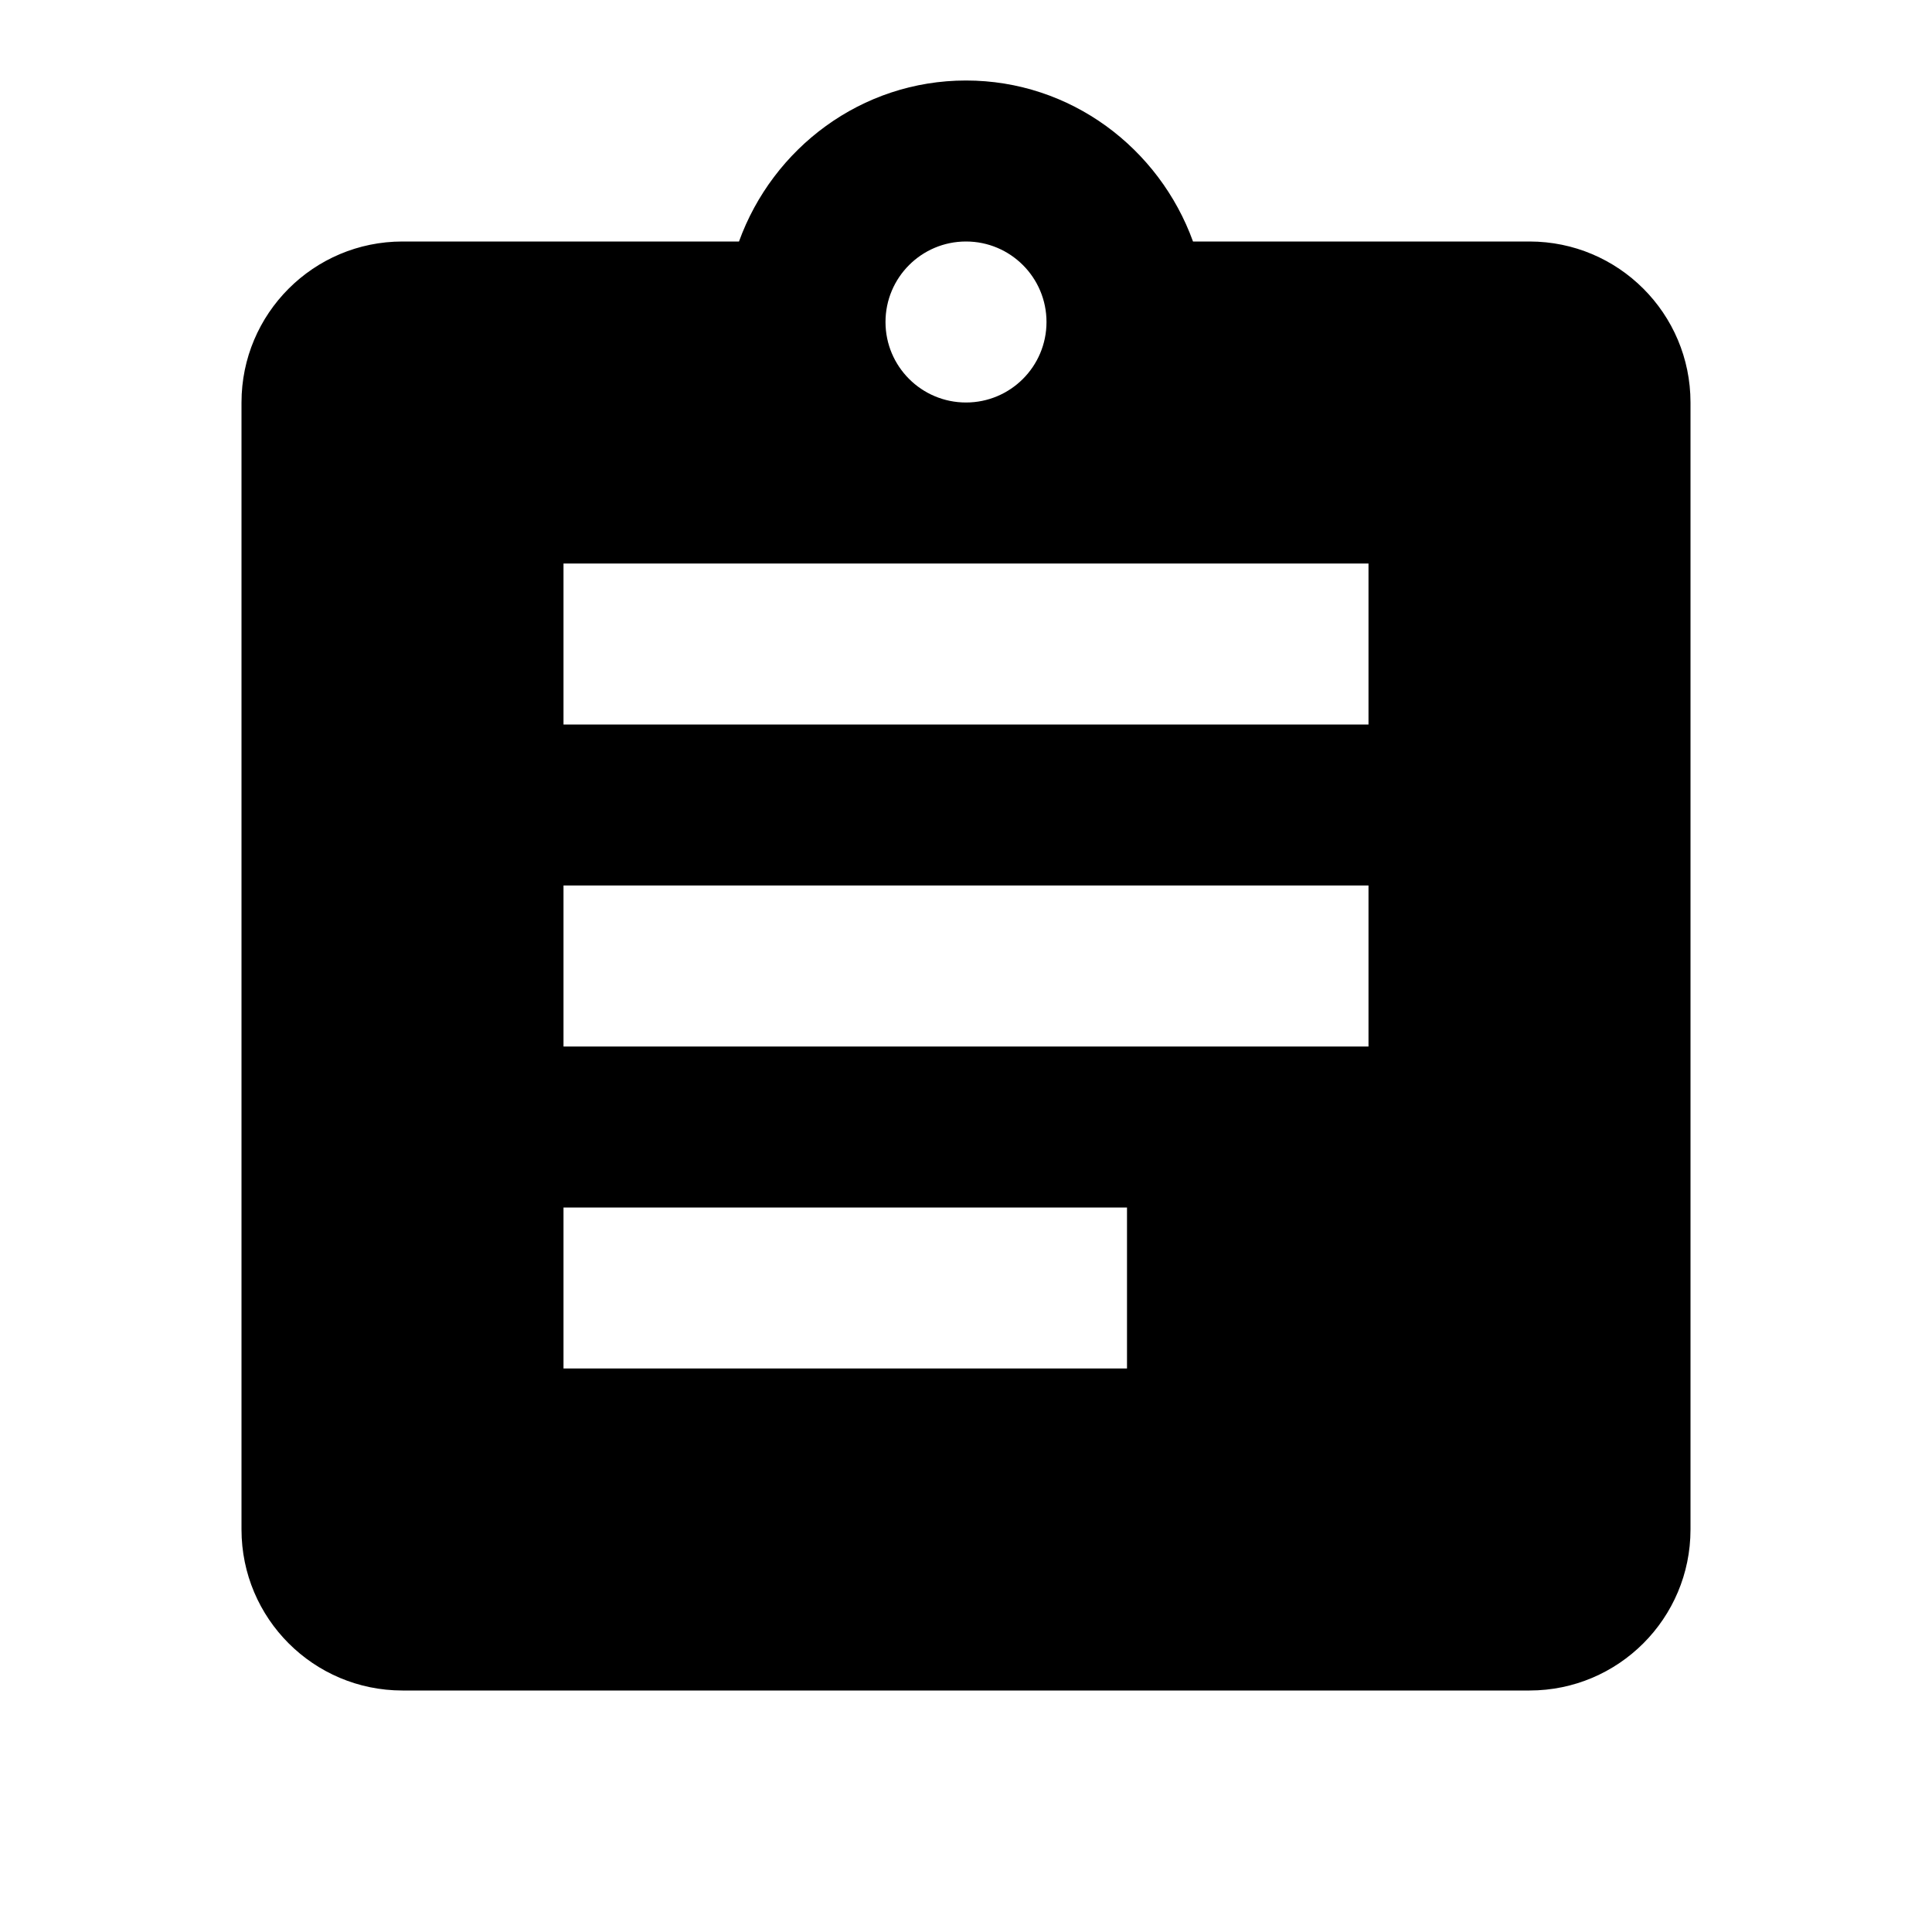
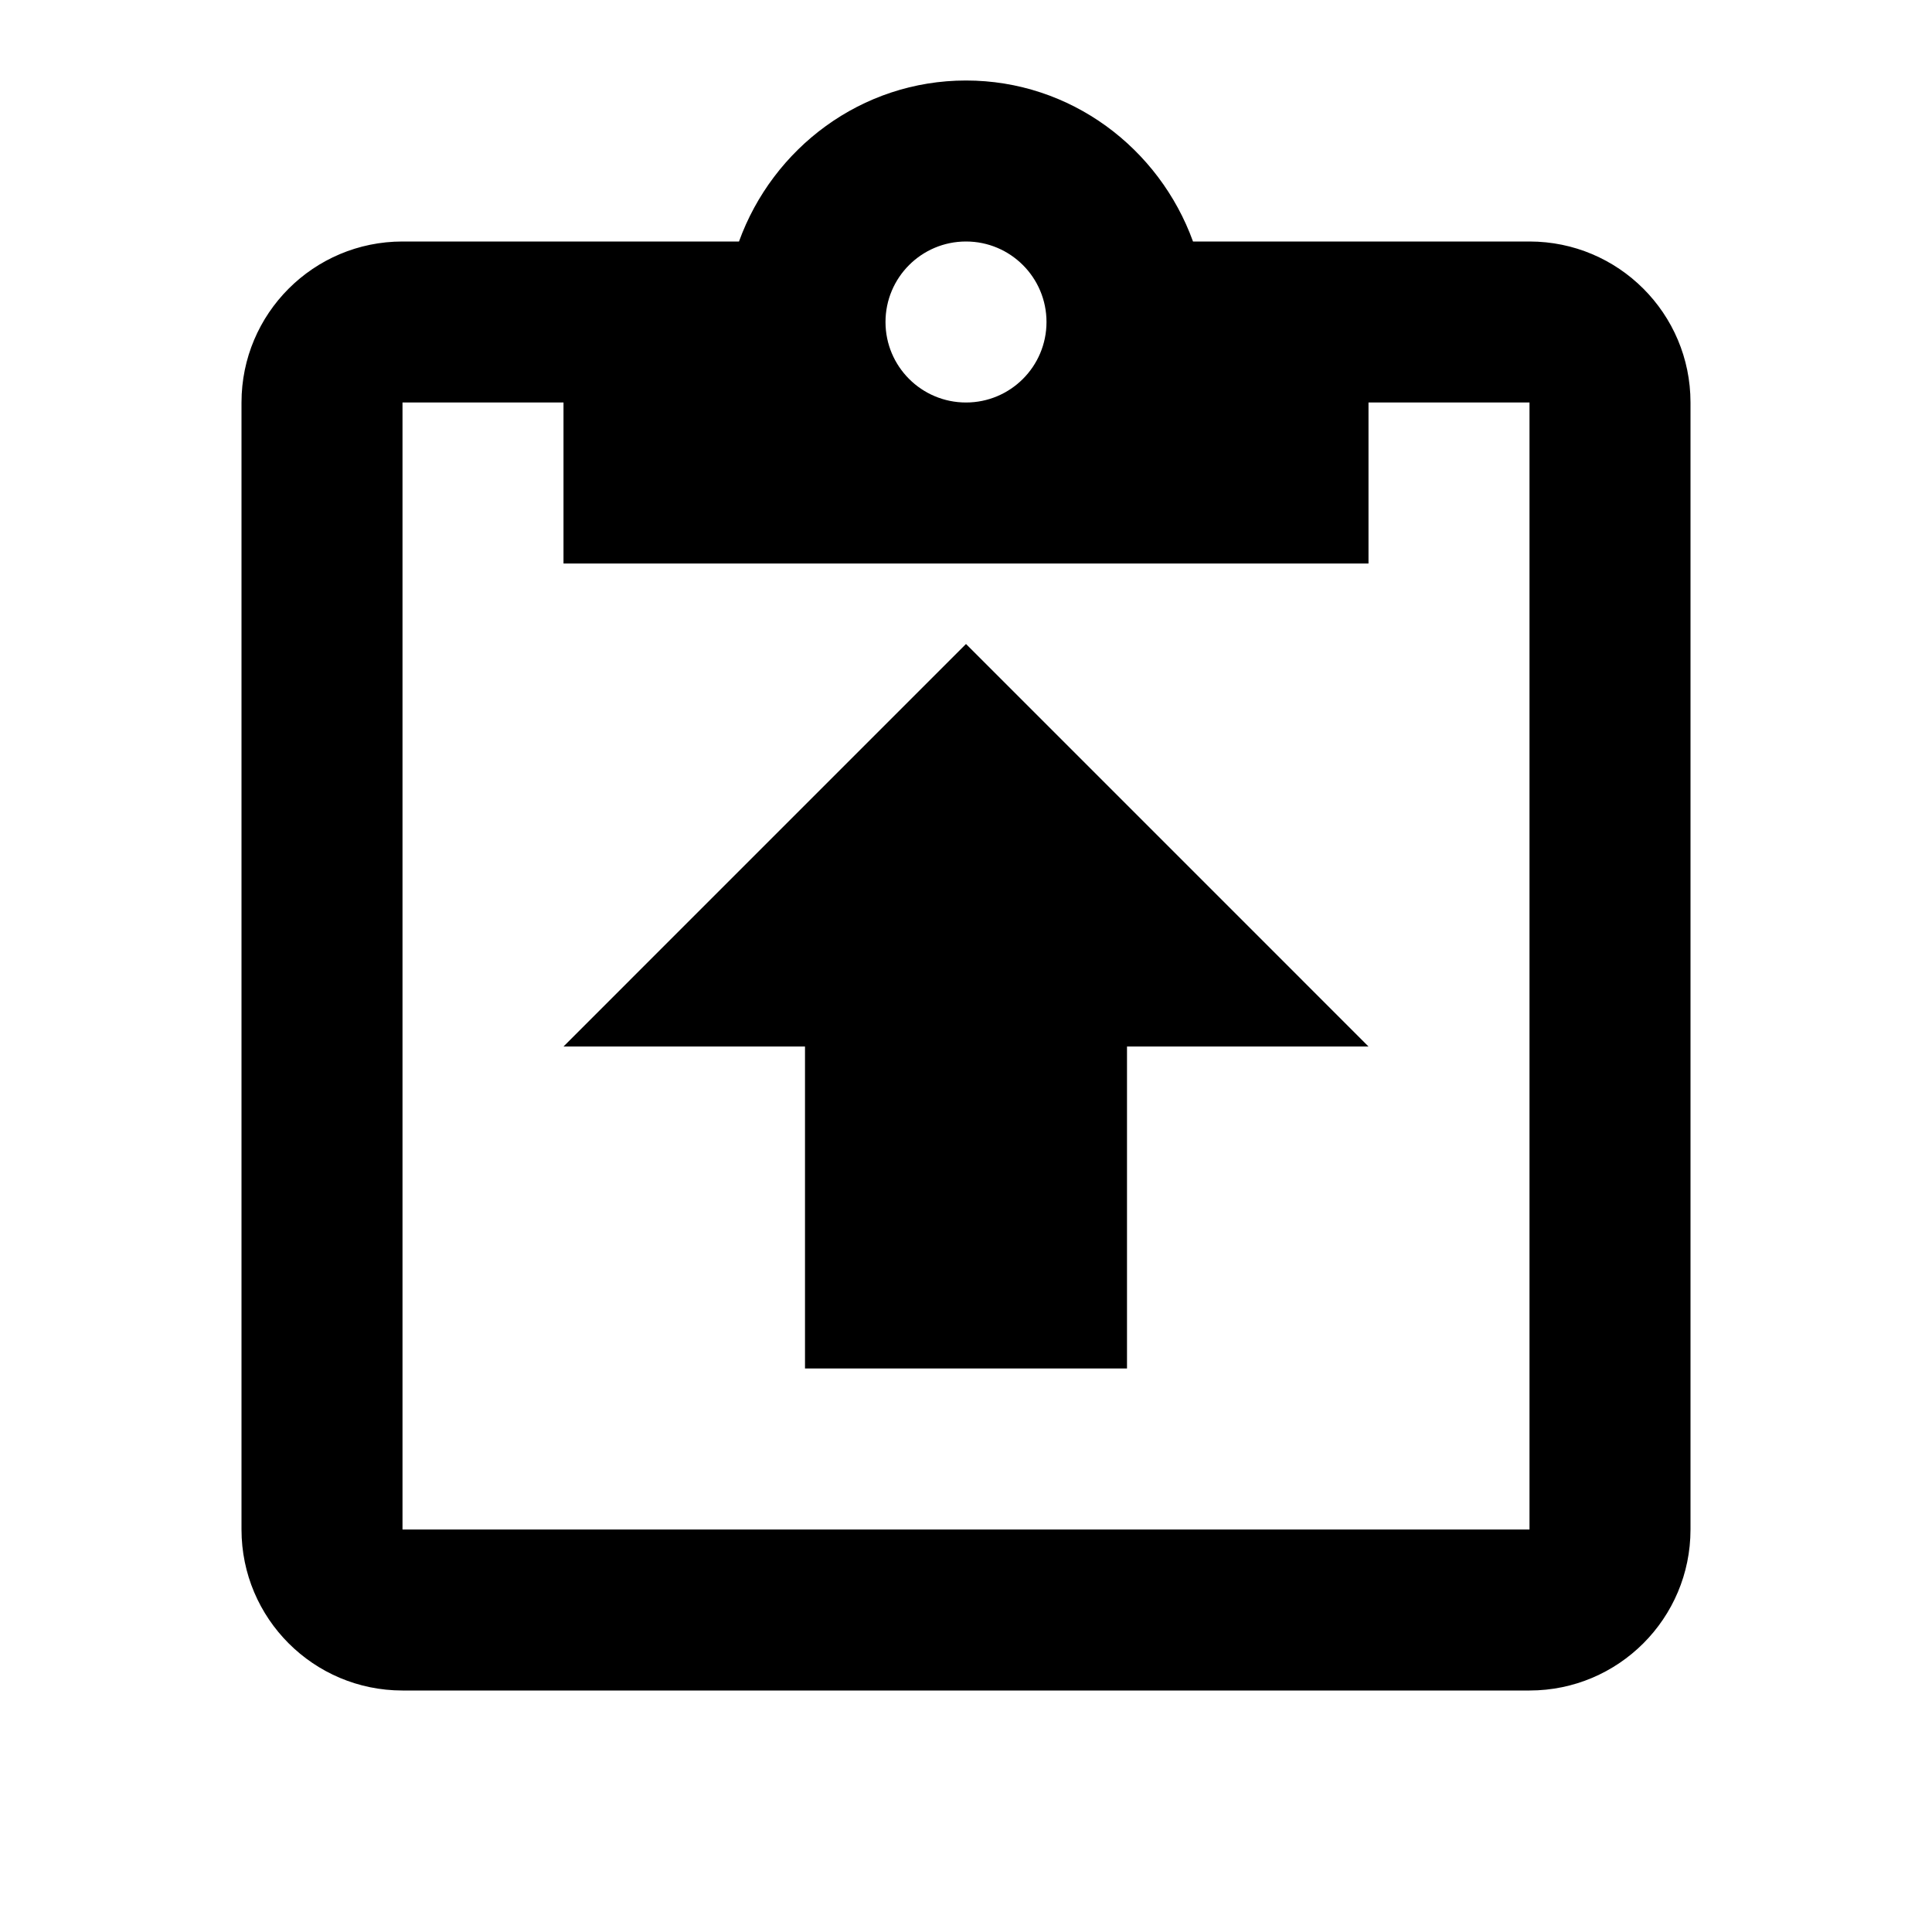
<svg xmlns="http://www.w3.org/2000/svg" version="1.1" width="24" height="24" viewBox="0 0 24 24">
-   <path d="M17,9H7V7H17M17,13H7V11H17M14,17H7V15H14M12,3A1,1 0 0,1 13,4A1,1 0 0,1 12,5A1,1 0 0,1 11,4A1,1 0 0,1 12,3M19,3H14.82C14.4,1.84 13.3,1 12,1C10.7,1 9.6,1.84 9.18,3H5A2,2 0 0,0 3,5V19A2,2 0 0,0 5,21H19A2,2 0 0,0 21,19V5A2,2 0 0,0 19,3Z" />
+   <path d="M12,8L17,13H14V17H10V13H7L12,8M19,3A2,2 0 0,1 21,5V19A2,2 0 0,1 19,21H5A2,2 0 0,1 3,19V5A2,2 0 0,1 5,3H9.18C9.6,1.84 10.7,1 12,1C13.3,1 14.4,1.84 14.82,3H19M12,3A1,1 0 0,0 11,4A1,1 0 0,0 12,5A1,1 0 0,0 13,4A1,1 0 0,0 12,3M7,7V5H5V19H19V5H17V7H7Z" />
</svg>
